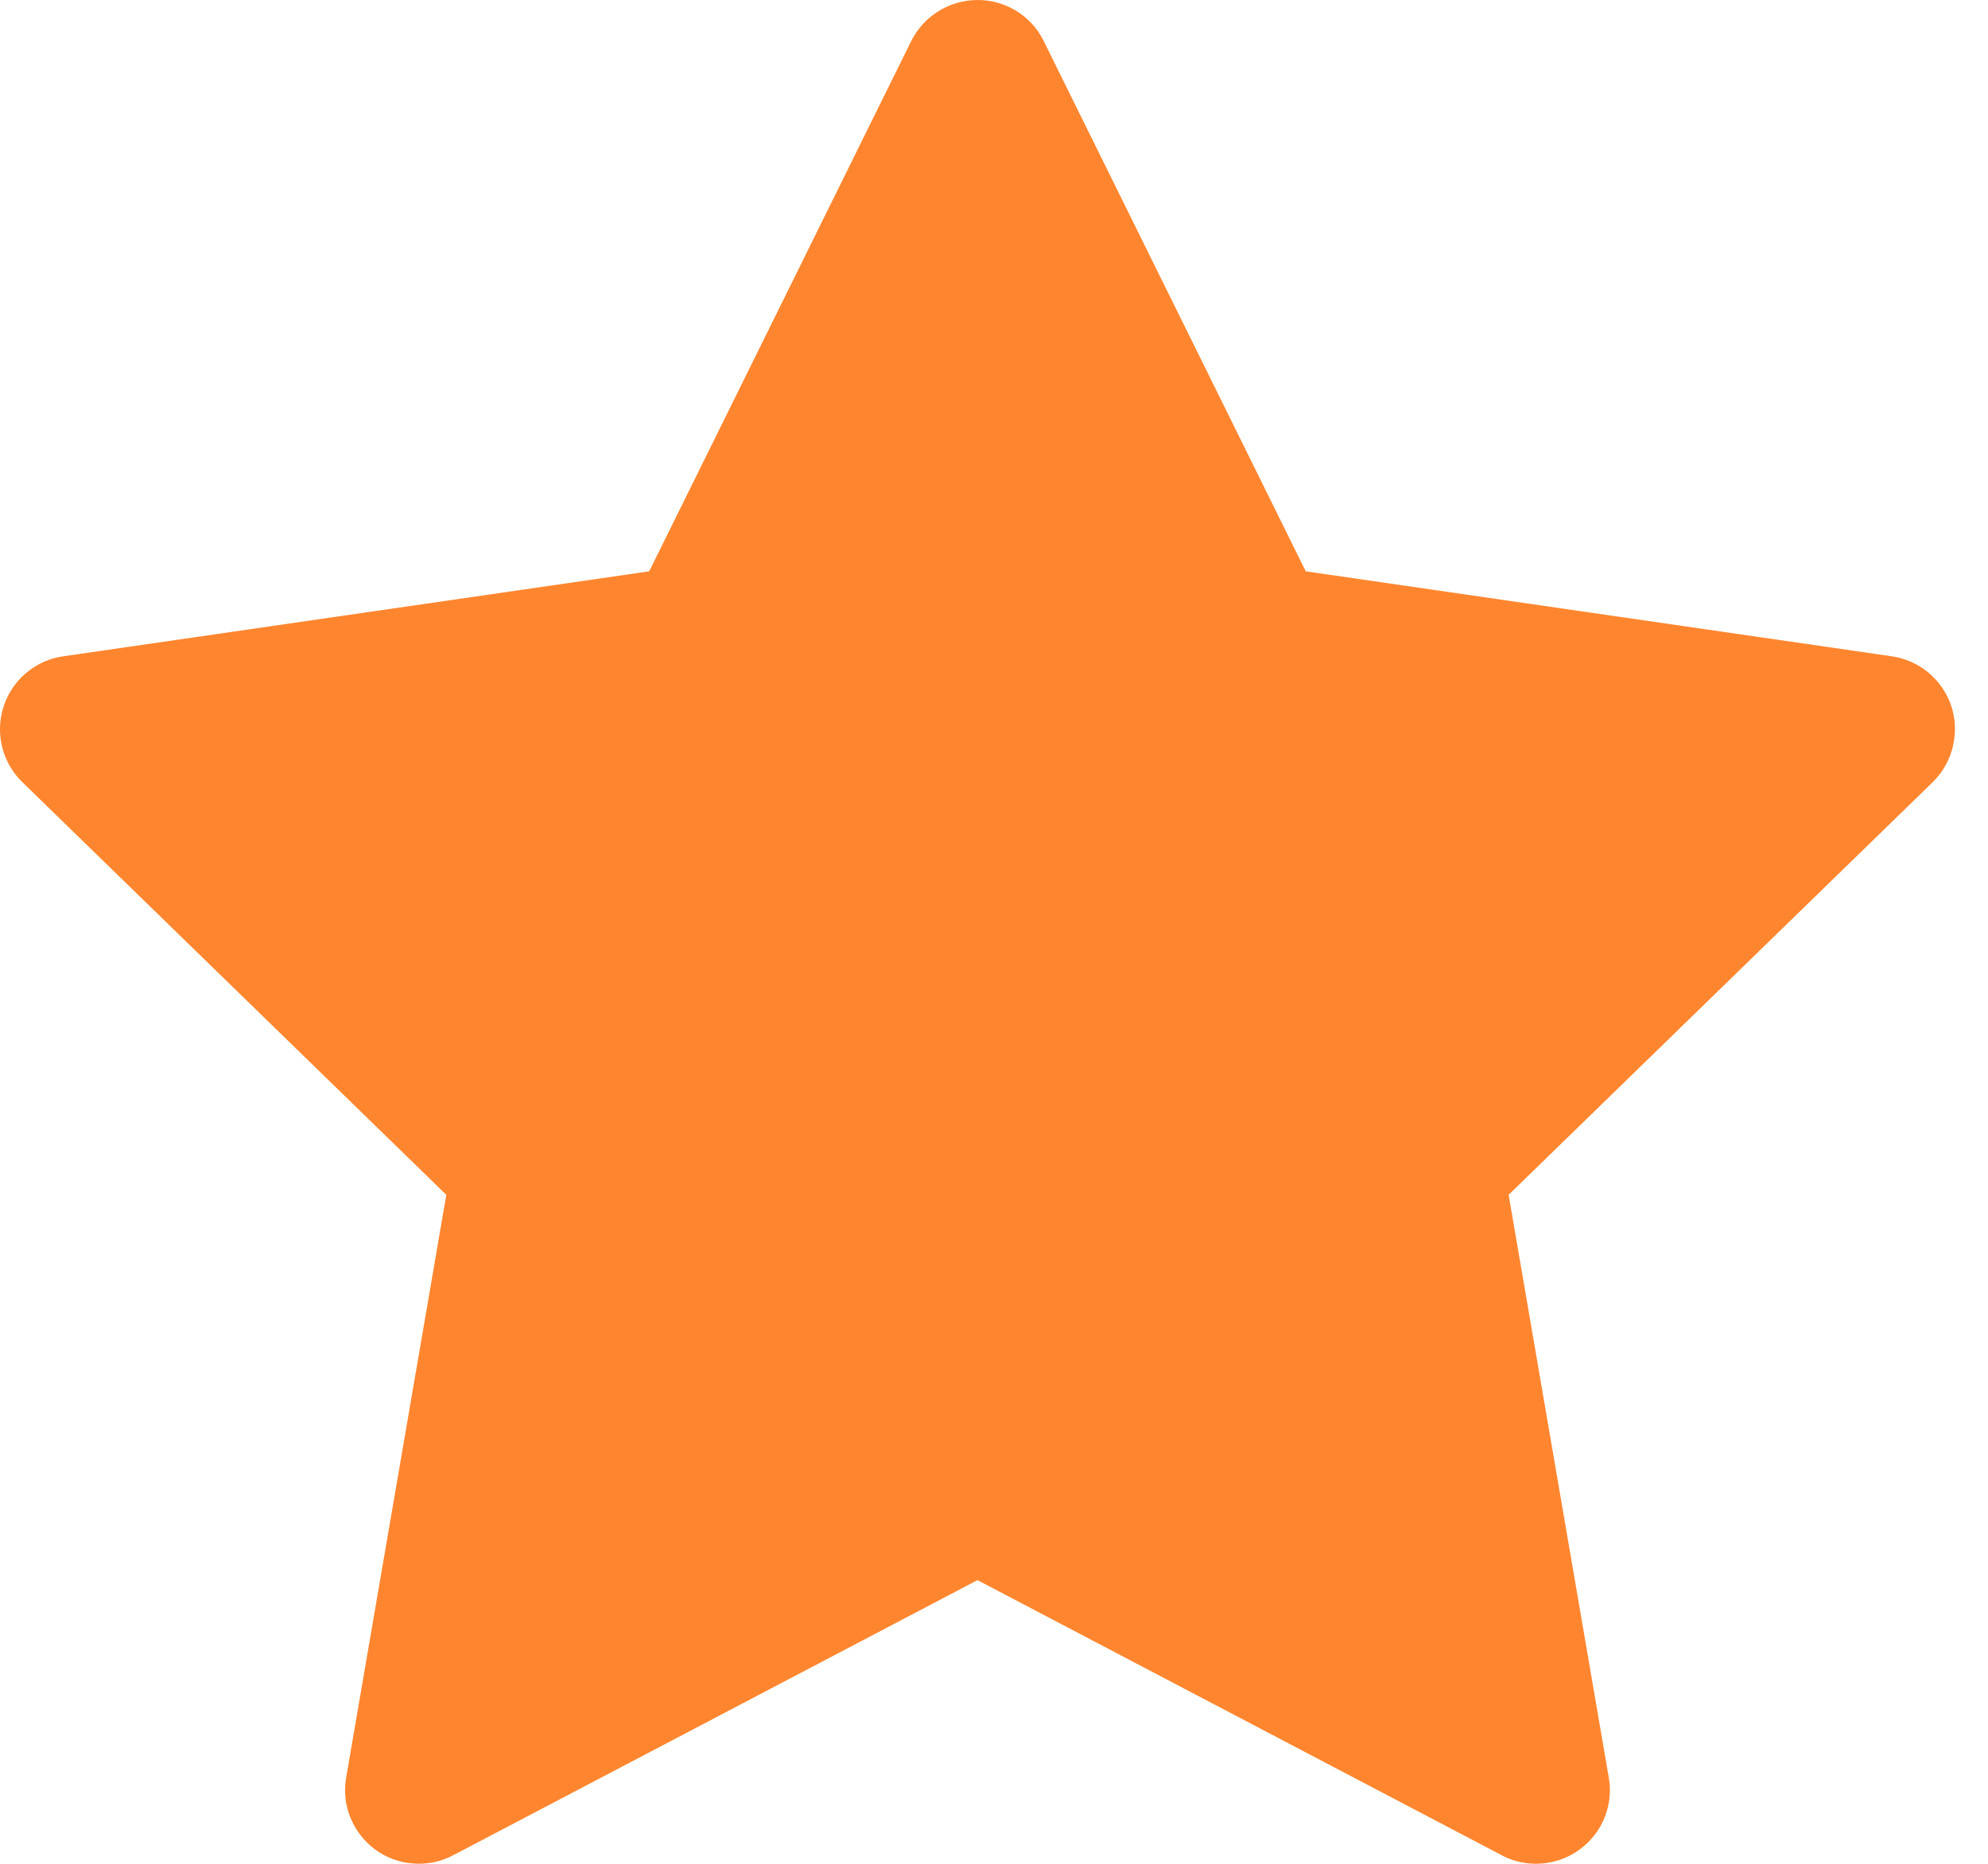
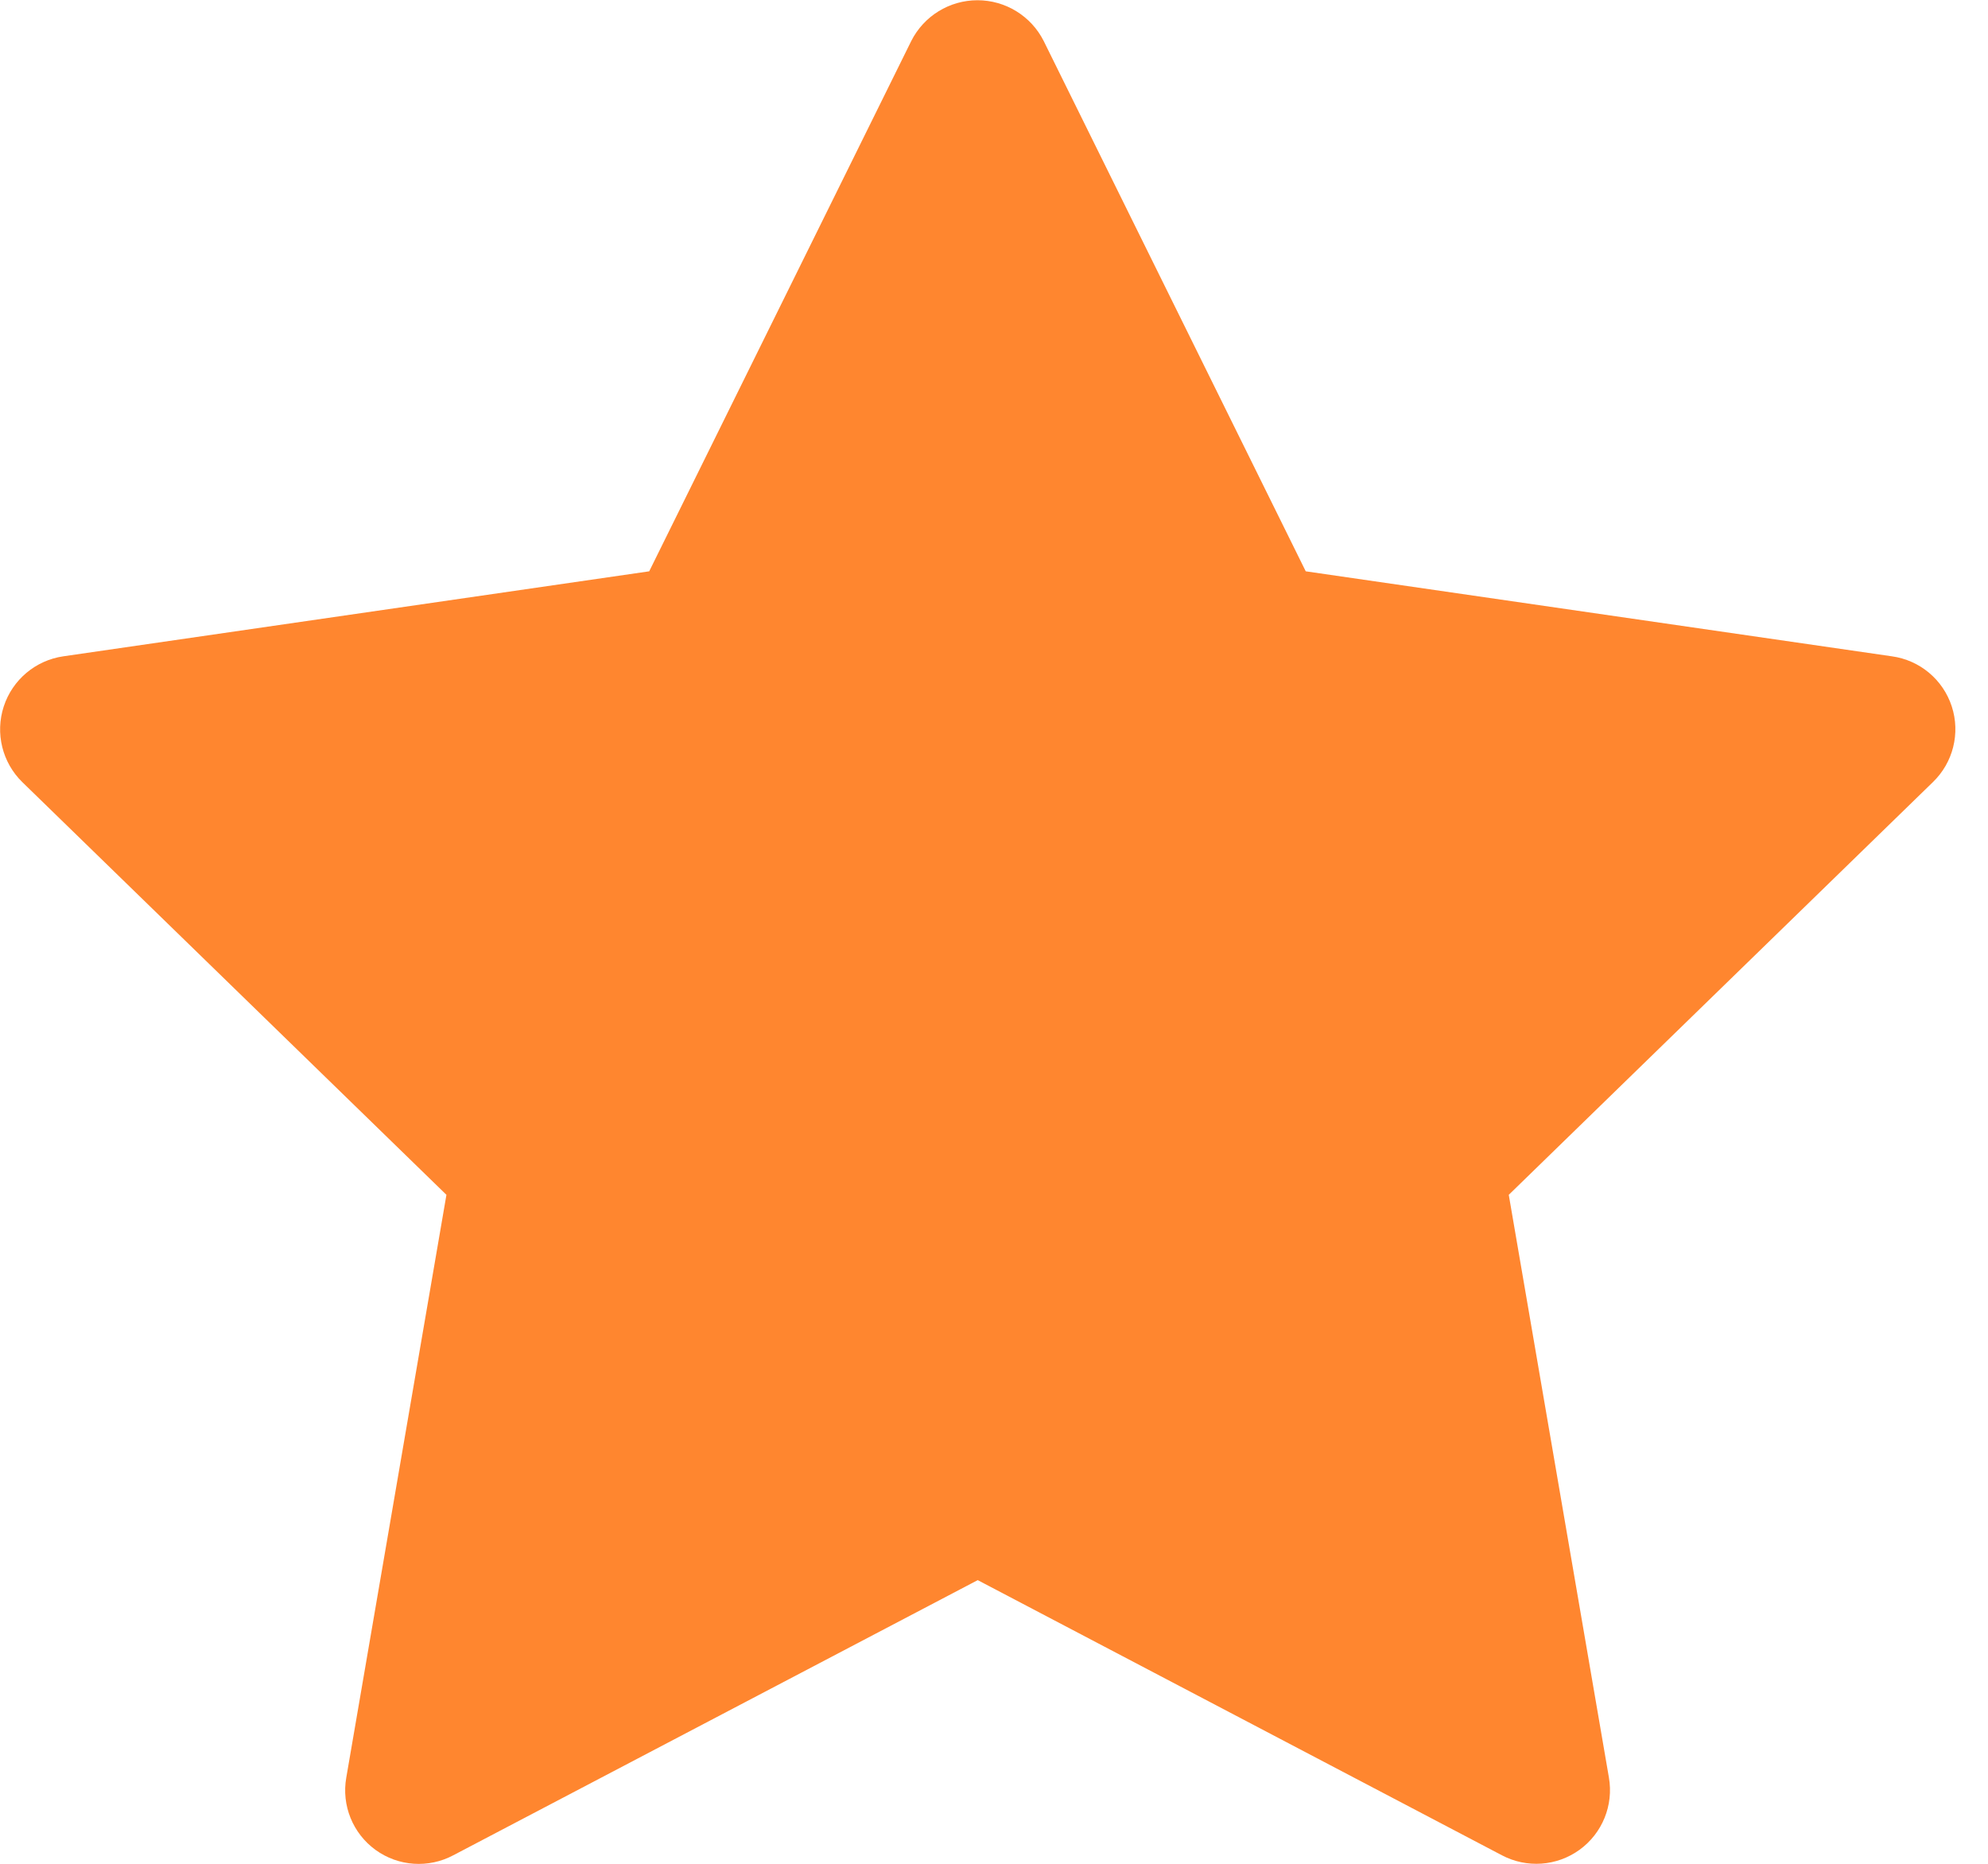
- <svg xmlns="http://www.w3.org/2000/svg" width="16" height="15" viewBox="0 0 16 15" fill="none">
-   <path d="M15.226 5.282L10.509 4.598L8.4 0.33C8.343 0.213 8.248 0.119 8.131 0.061C7.837 -0.083 7.481 0.037 7.334 0.33L5.225 4.598L0.509 5.282C0.379 5.3 0.26 5.362 0.169 5.454C0.059 5.567 -0.002 5.719 5.22879e-05 5.877C0.002 6.034 0.067 6.185 0.18 6.295L3.592 9.616L2.786 14.306C2.767 14.416 2.779 14.528 2.821 14.63C2.863 14.733 2.933 14.822 3.022 14.887C3.112 14.952 3.218 14.991 3.329 14.998C3.439 15.006 3.55 14.983 3.648 14.931L7.867 12.717L12.086 14.931C12.201 14.993 12.335 15.013 12.463 14.991C12.787 14.935 13.004 14.629 12.948 14.306L12.142 9.616L15.555 6.295C15.647 6.204 15.709 6.085 15.727 5.955C15.777 5.631 15.551 5.33 15.226 5.282Z" fill="#FF862F" />
+ <svg xmlns="http://www.w3.org/2000/svg" width="16" height="15" fill="none">
+   <path d="m15.226 5.282-4.717-.684L8.4.33a.597.597 0 0 0-1.066 0L5.225 4.598.51 5.282a.594.594 0 0 0-.33 1.013l3.413 3.321-.806 4.69a.592.592 0 0 0 .862.625l4.22-2.214 4.218 2.214a.593.593 0 0 0 .862-.625l-.806-4.69 3.413-3.321a.592.592 0 0 0-.33-1.013Z" fill="#FF862F" />
</svg>
